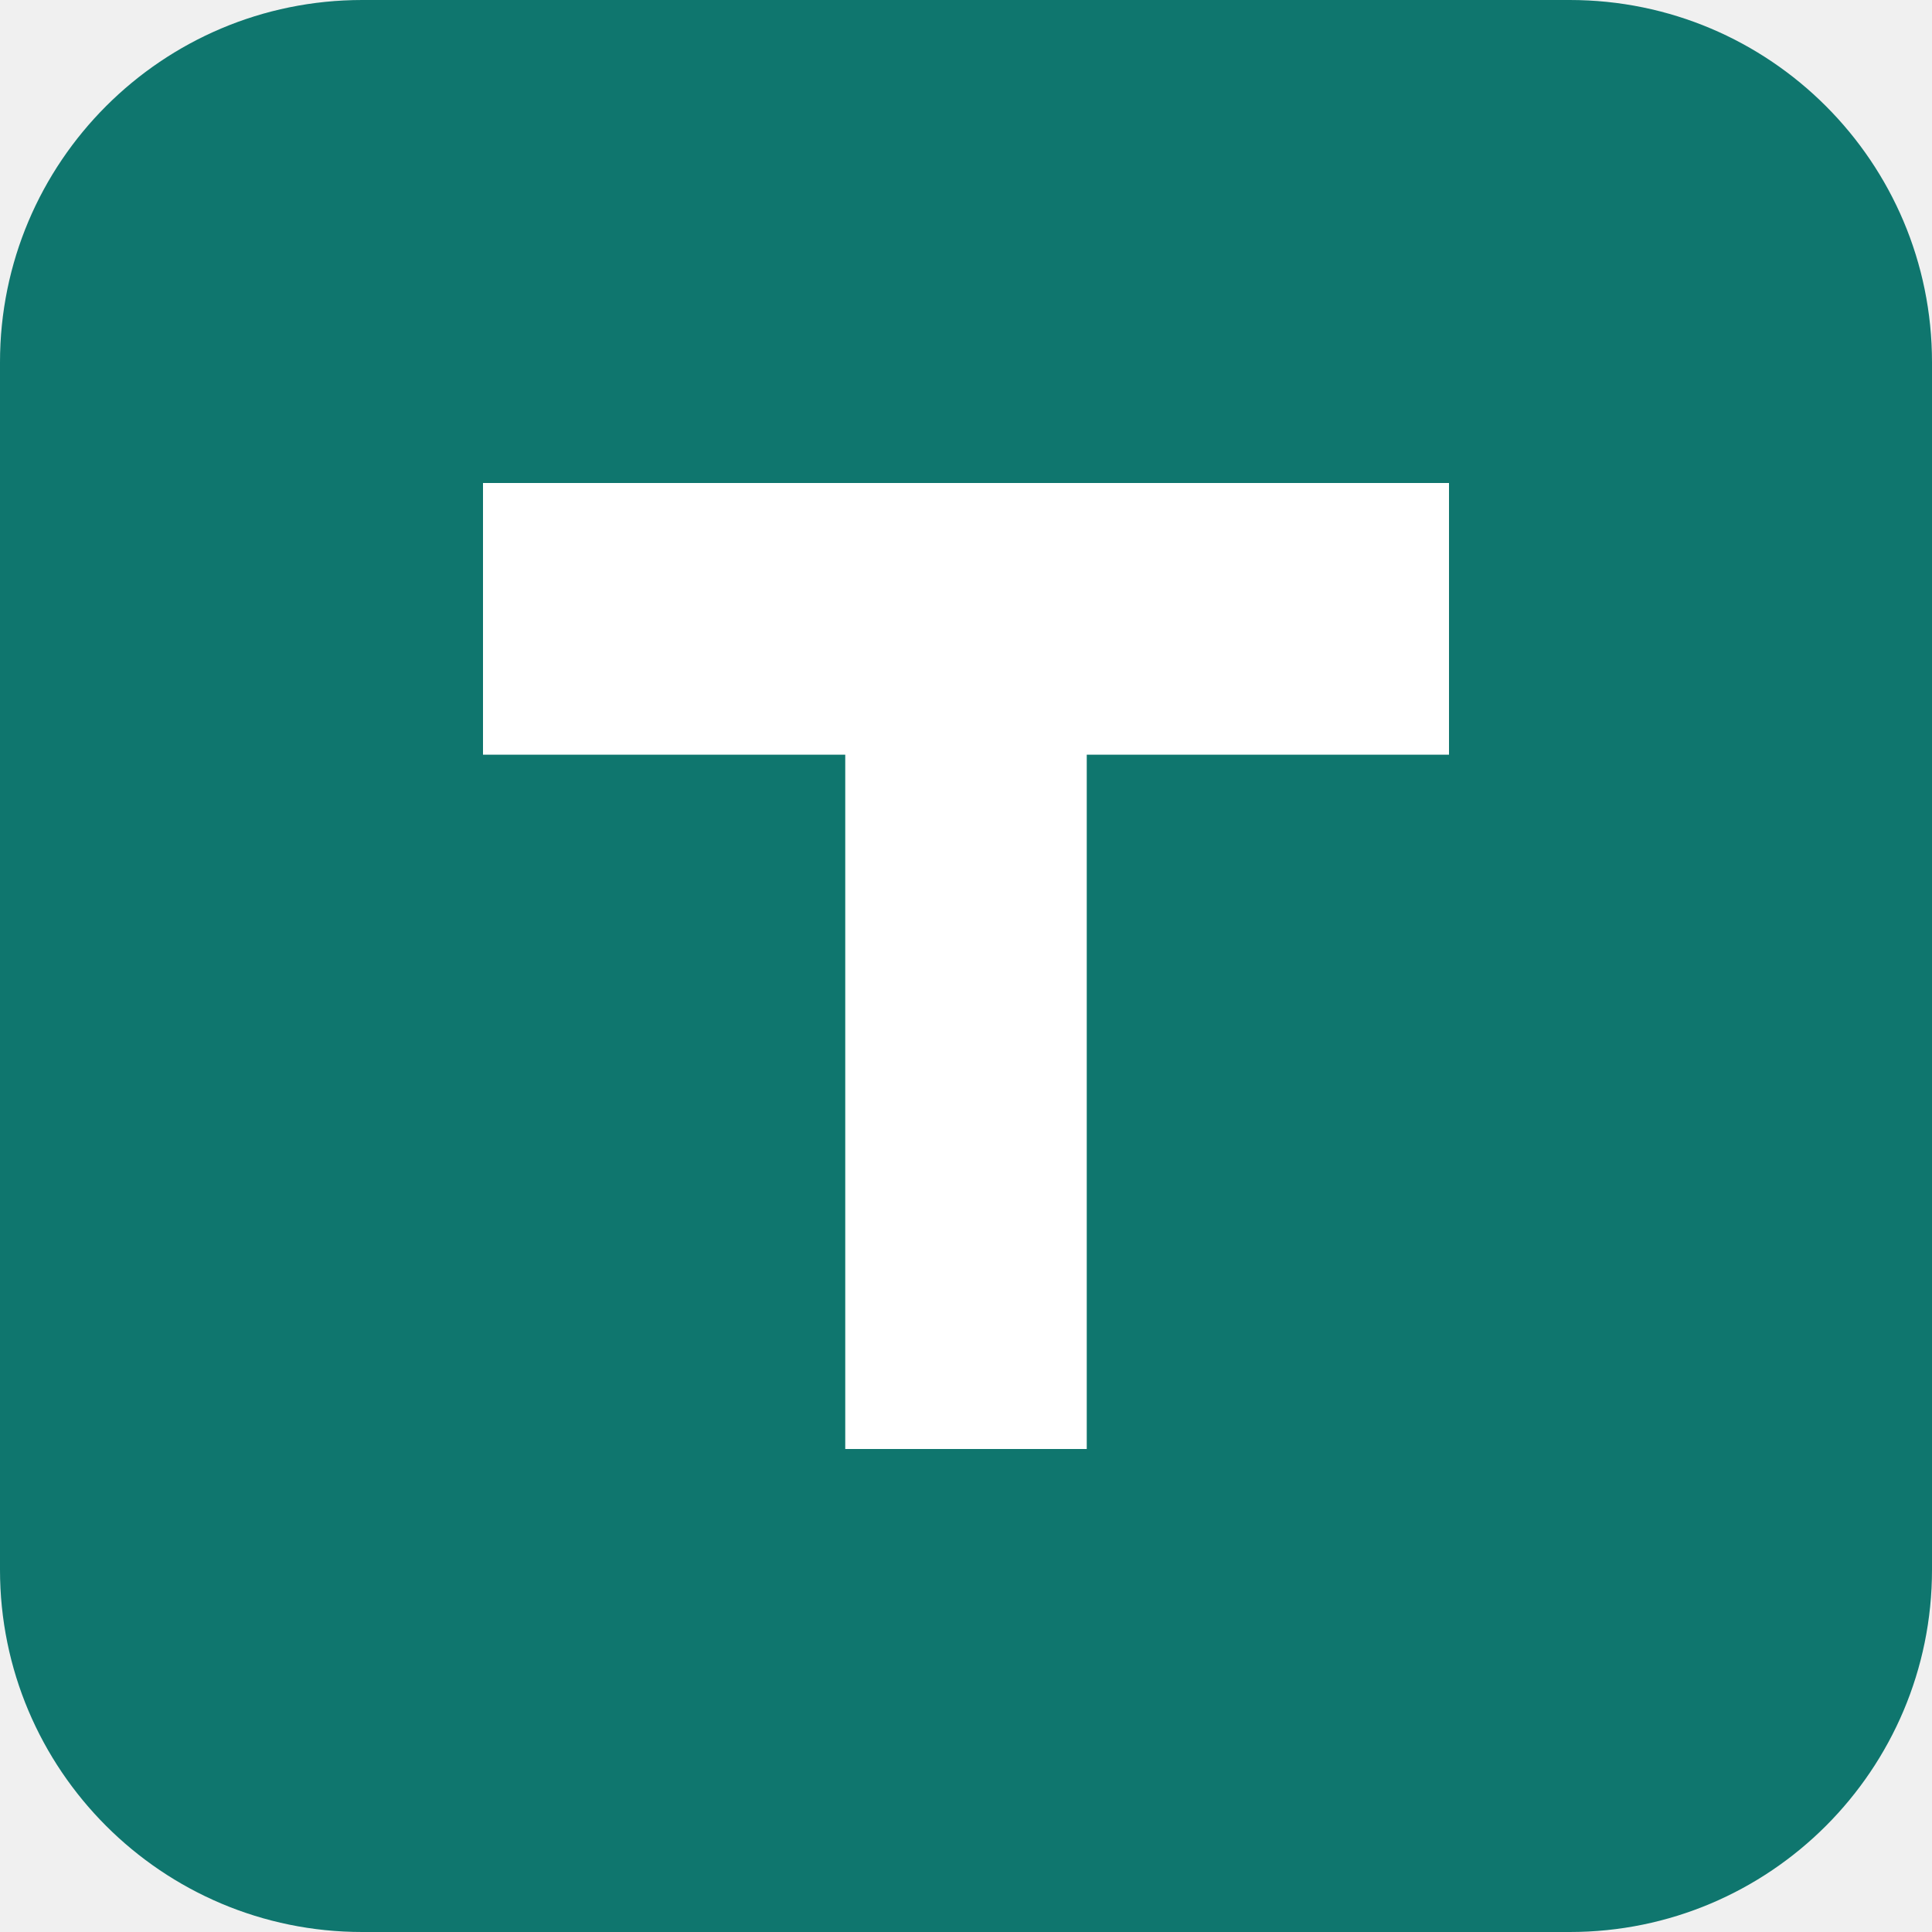
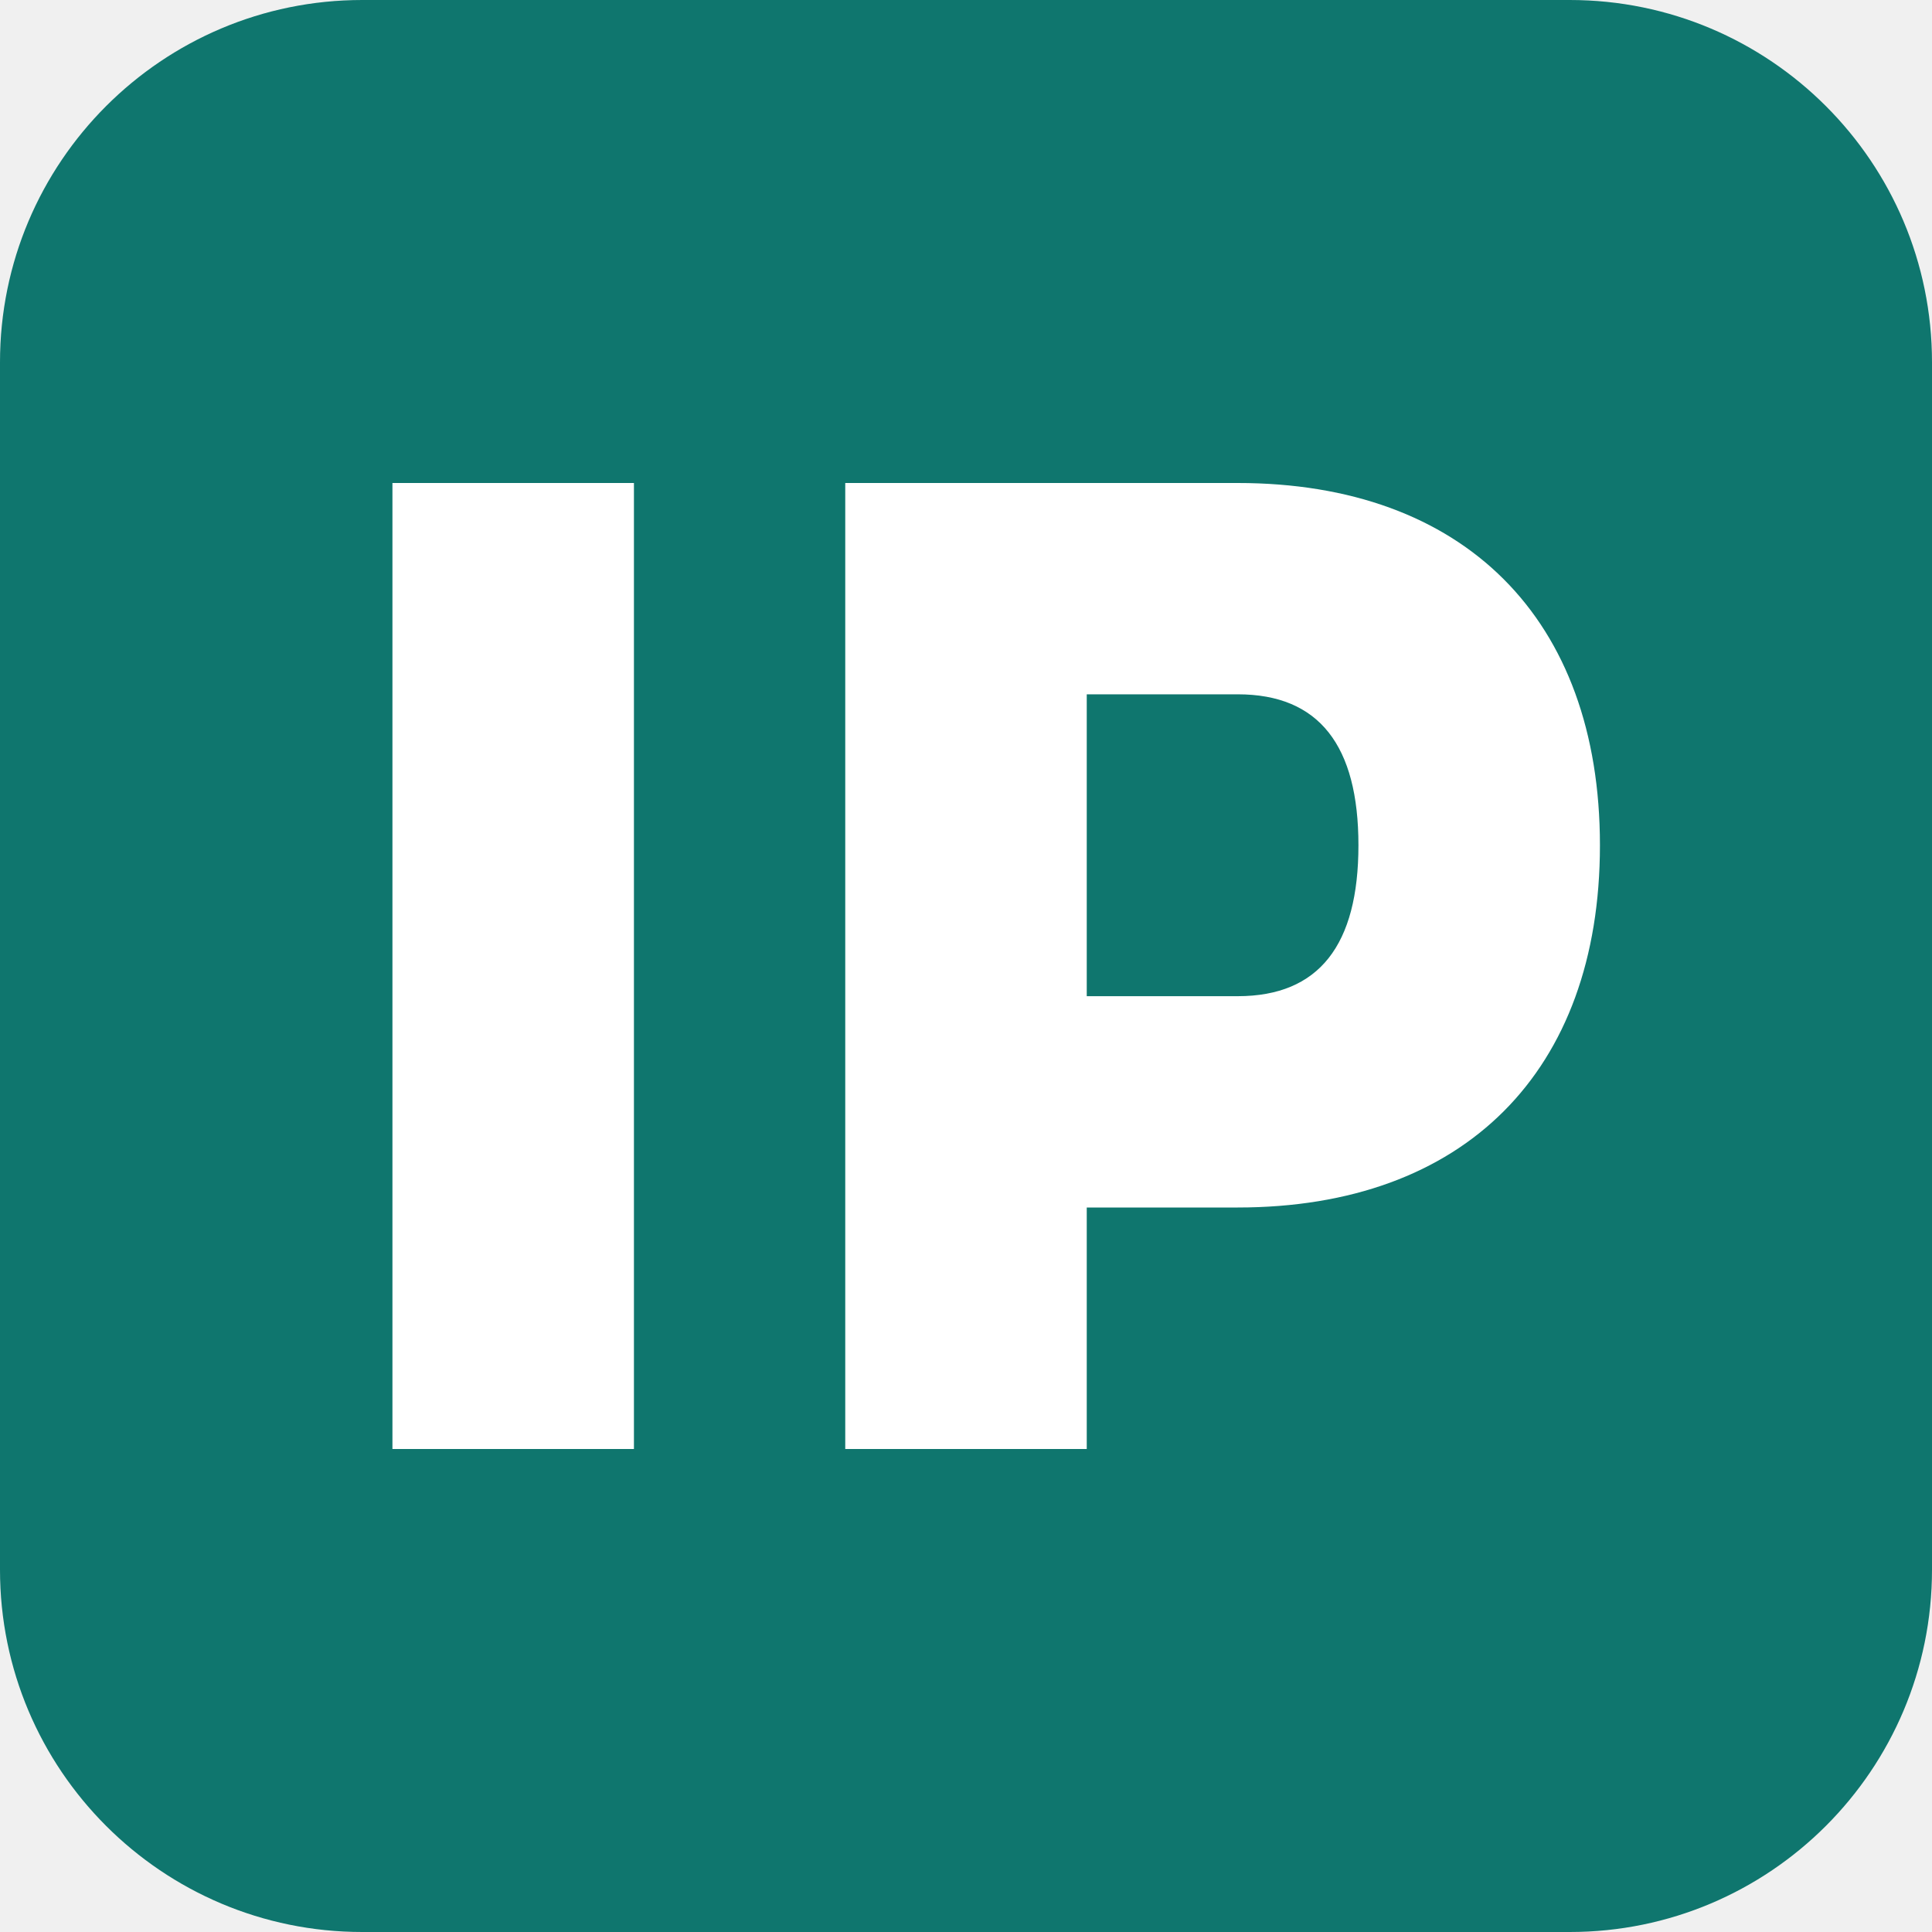
- <svg xmlns="http://www.w3.org/2000/svg" viewBox="0 0 64 64" role="img" aria-label="VitePress Theme">
+ <svg xmlns="http://www.w3.org/2000/svg" viewBox="0 0 64 64" role="img" aria-label="InPress">
  <rect width="64" height="64" rx="12" fill="#0f766e" />
-   <path d="M16 16h32v9H36v23h-8V25H16z" fill="#fff" />
+   <path d="M13 16h8v32h-8z" fill="#fff" />
+   <path fill="#fff" fill-rule="evenodd" d="M28 16h13c7.5 0 12 4.5 12 12s-4.5 12-12 12h-5v8h-8V16zm8 7v10h5c2.7 0 4-1.7 4-5s-1.3-5-4-5h-5z" />
</svg>
